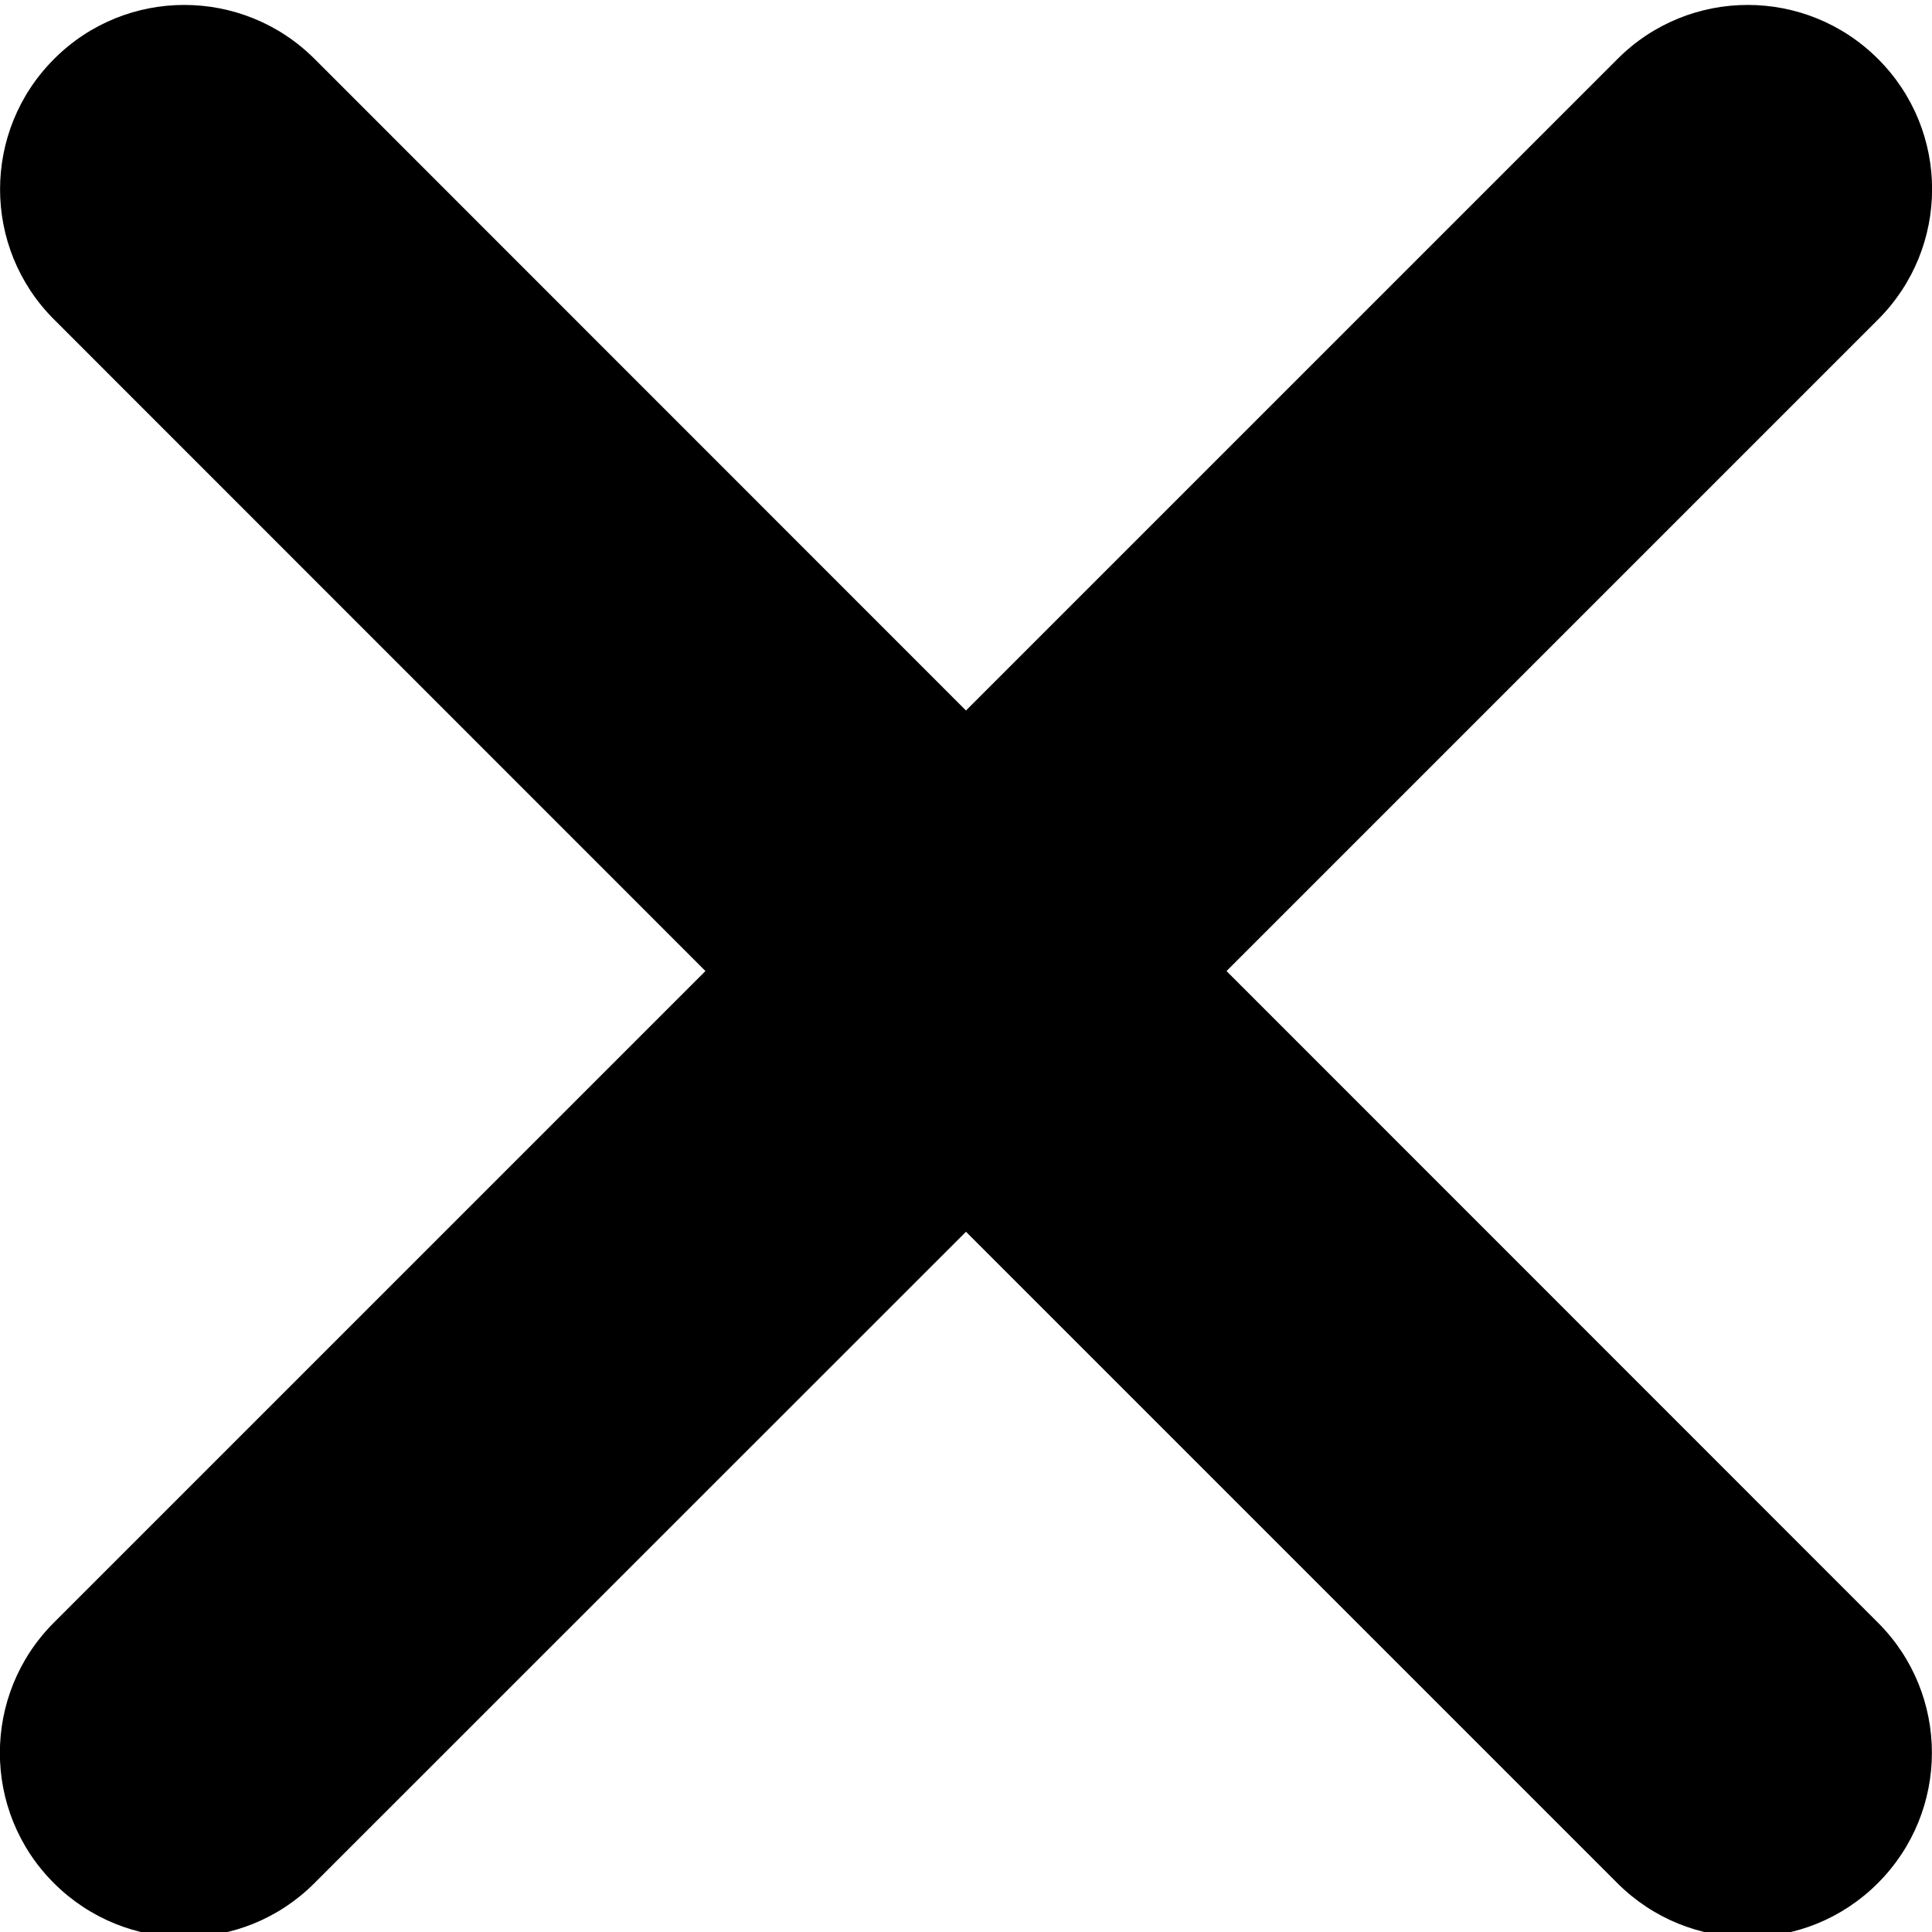
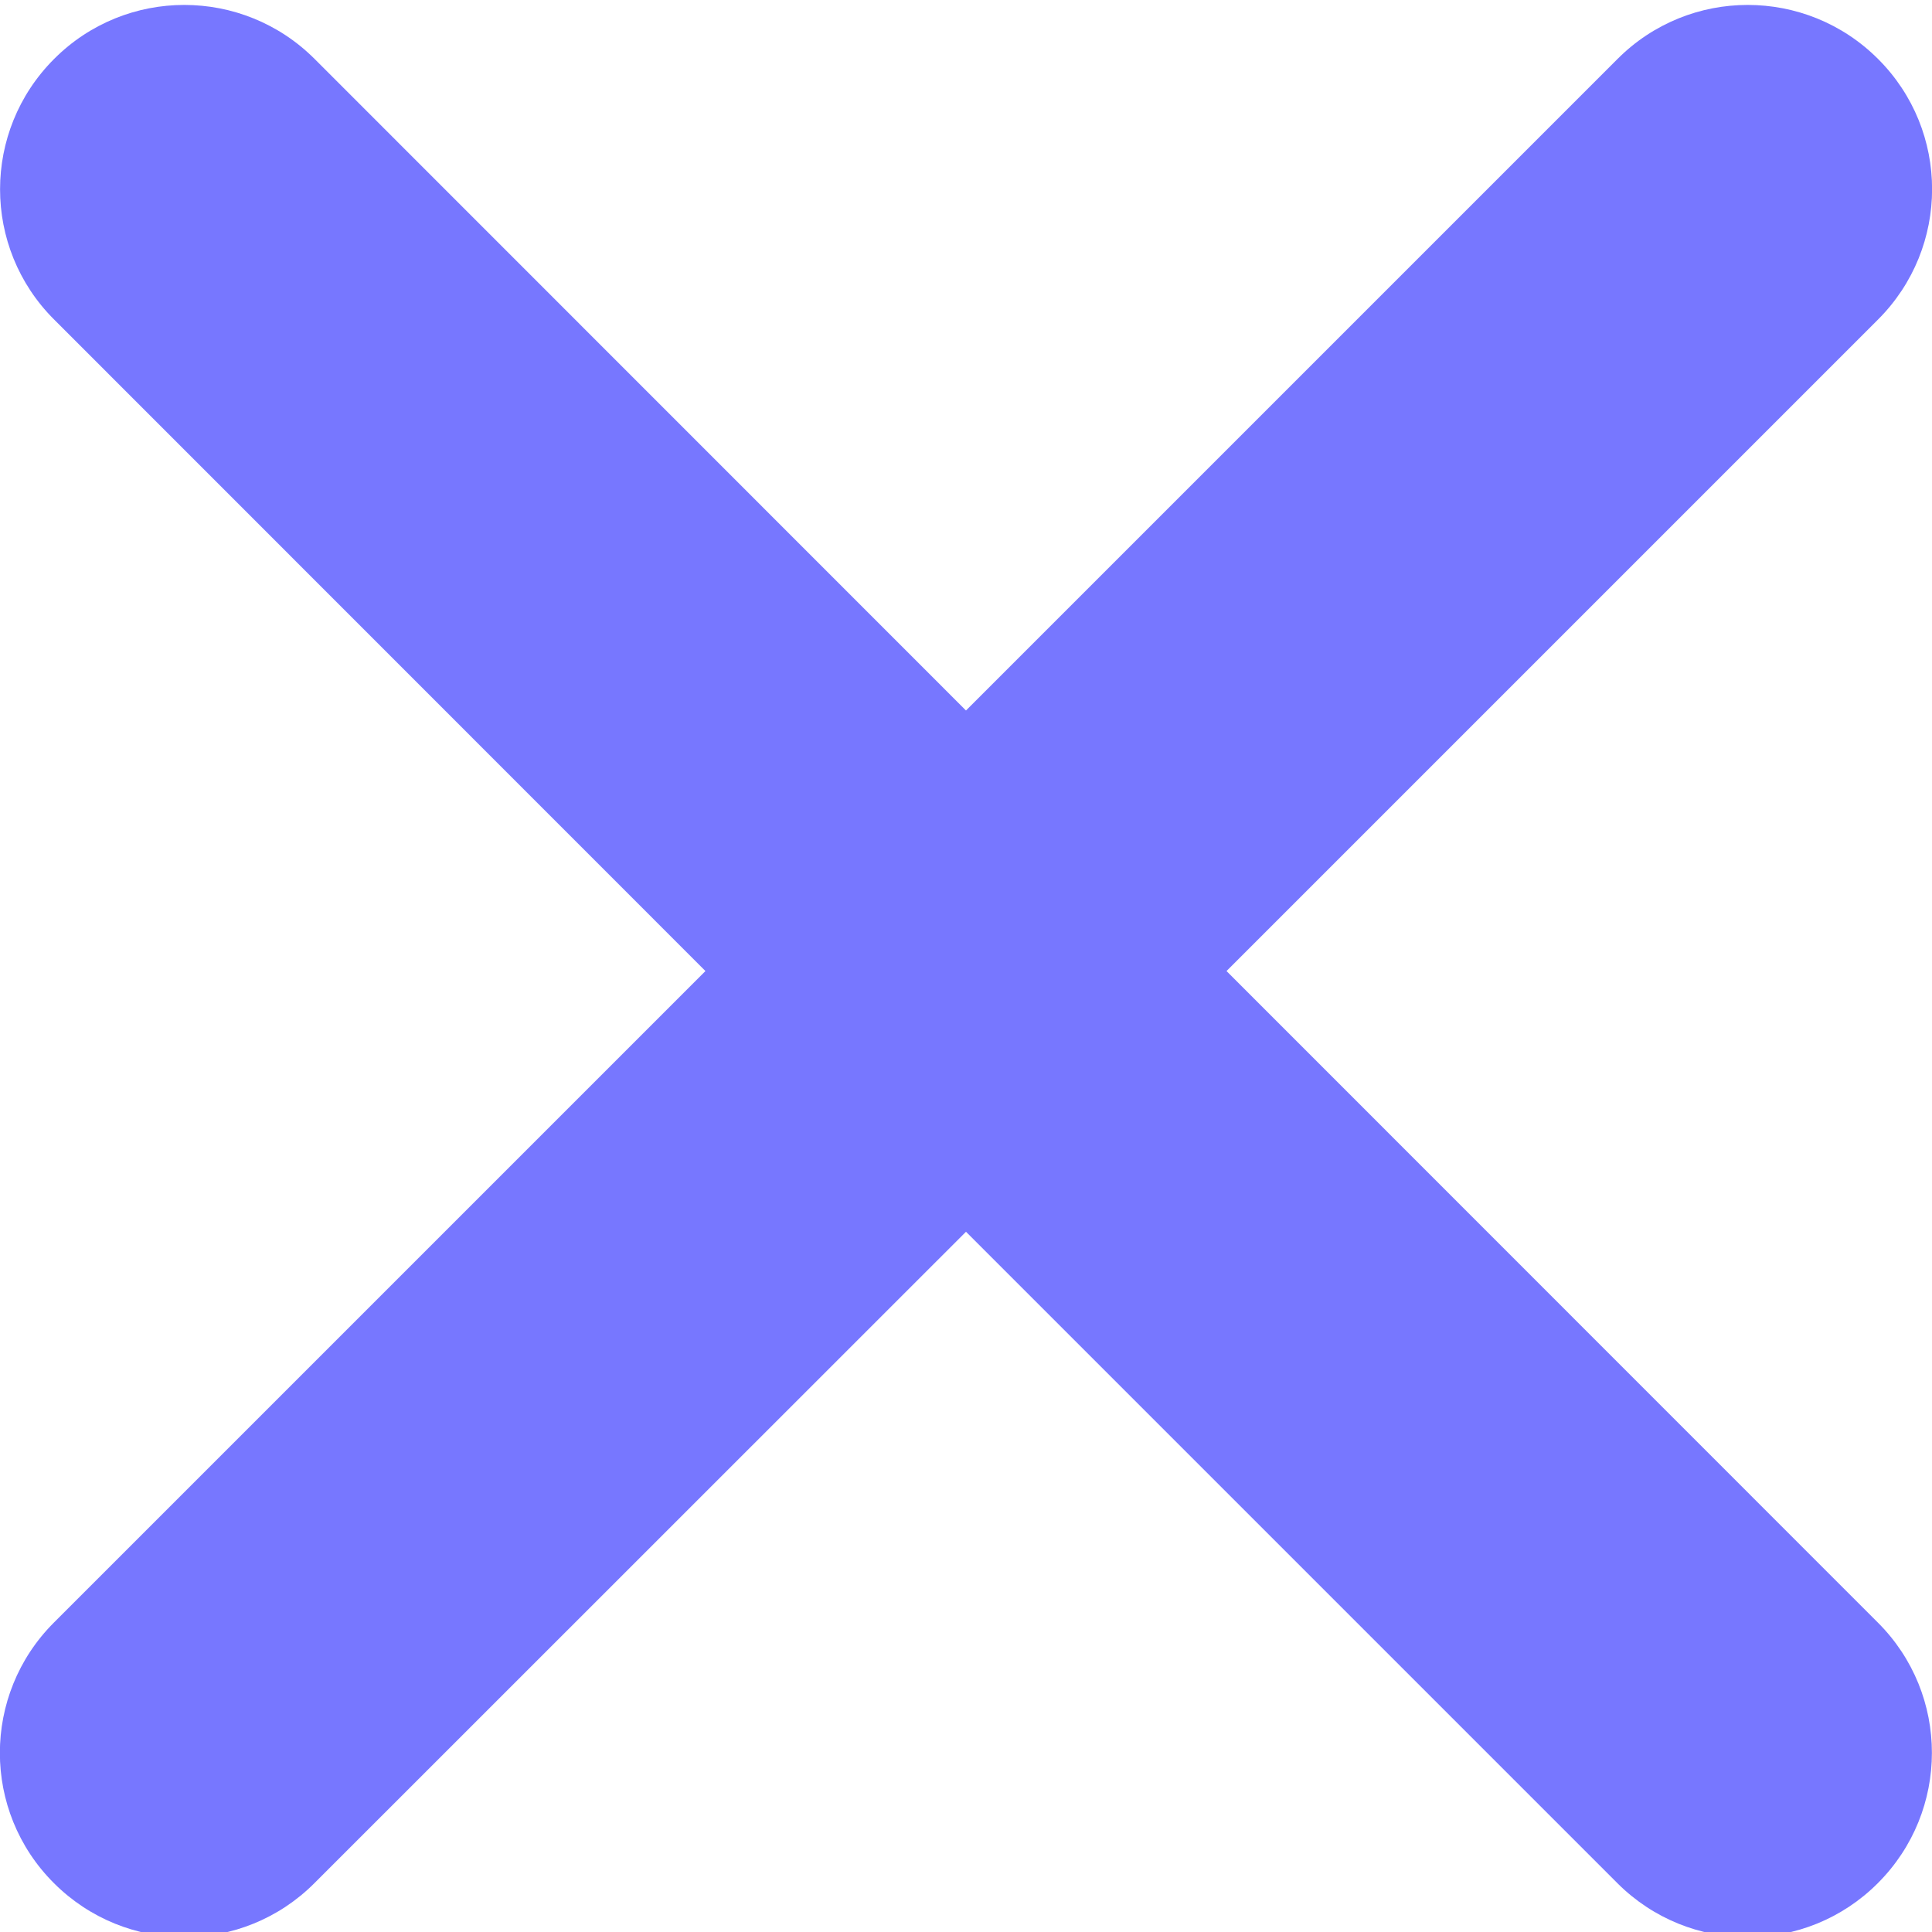
<svg xmlns="http://www.w3.org/2000/svg" width="50" height="50" viewBox="0 0 18.75 18.75" fill="none" version="1.1" id="svg1998">
  <defs id="defs2002" />
  <g id="SVGRepo_bgCarrier" stroke-width="0" />
  <g id="SVGRepo_tracerCarrier" stroke-linecap="round" stroke-linejoin="round" />
  <g id="SVGRepo_iconCarrier" transform="matrix(1.788216,0,0,1.788216,-12.08376,-12.03464)">
-     <path fill-rule="evenodd" clip-rule="evenodd" d="m 16.95,8.464 c 0.391,-0.391 0.391,-1.024 0,-1.414 -0.391,-0.391 -1.024,-0.391 -1.414,0 L 12,10.586 8.465,7.05 c -0.391,-0.391 -1.024,-0.391 -1.414,0 -0.391,0.391 -0.391,1.024 0,1.414 L 10.586,12 7.05,15.536 c -0.391,0.391 -0.391,1.024 0,1.414 0.391,0.391 1.024,0.391 1.414,0 l 3.536,-3.535 3.535,3.535 c 0.391,0.391 1.024,0.391 1.414,0 0.391,-0.391 0.391,-1.024 0,-1.414 L 13.414,12 Z" fill="#000000" id="path1995" />
+     <path fill-rule="evenodd" clip-rule="evenodd" d="m 16.95,8.464 c 0.391,-0.391 0.391,-1.024 0,-1.414 -0.391,-0.391 -1.024,-0.391 -1.414,0 L 12,10.586 8.465,7.05 c -0.391,-0.391 -1.024,-0.391 -1.414,0 -0.391,0.391 -0.391,1.024 0,1.414 L 10.586,12 7.05,15.536 c -0.391,0.391 -0.391,1.024 0,1.414 0.391,0.391 1.024,0.391 1.414,0 l 3.536,-3.535 3.535,3.535 c 0.391,0.391 1.024,0.391 1.414,0 0.391,-0.391 0.391,-1.024 0,-1.414 L 13.414,12 Z" fill="#7777ff" id="path1995" />
  </g>
</svg>
